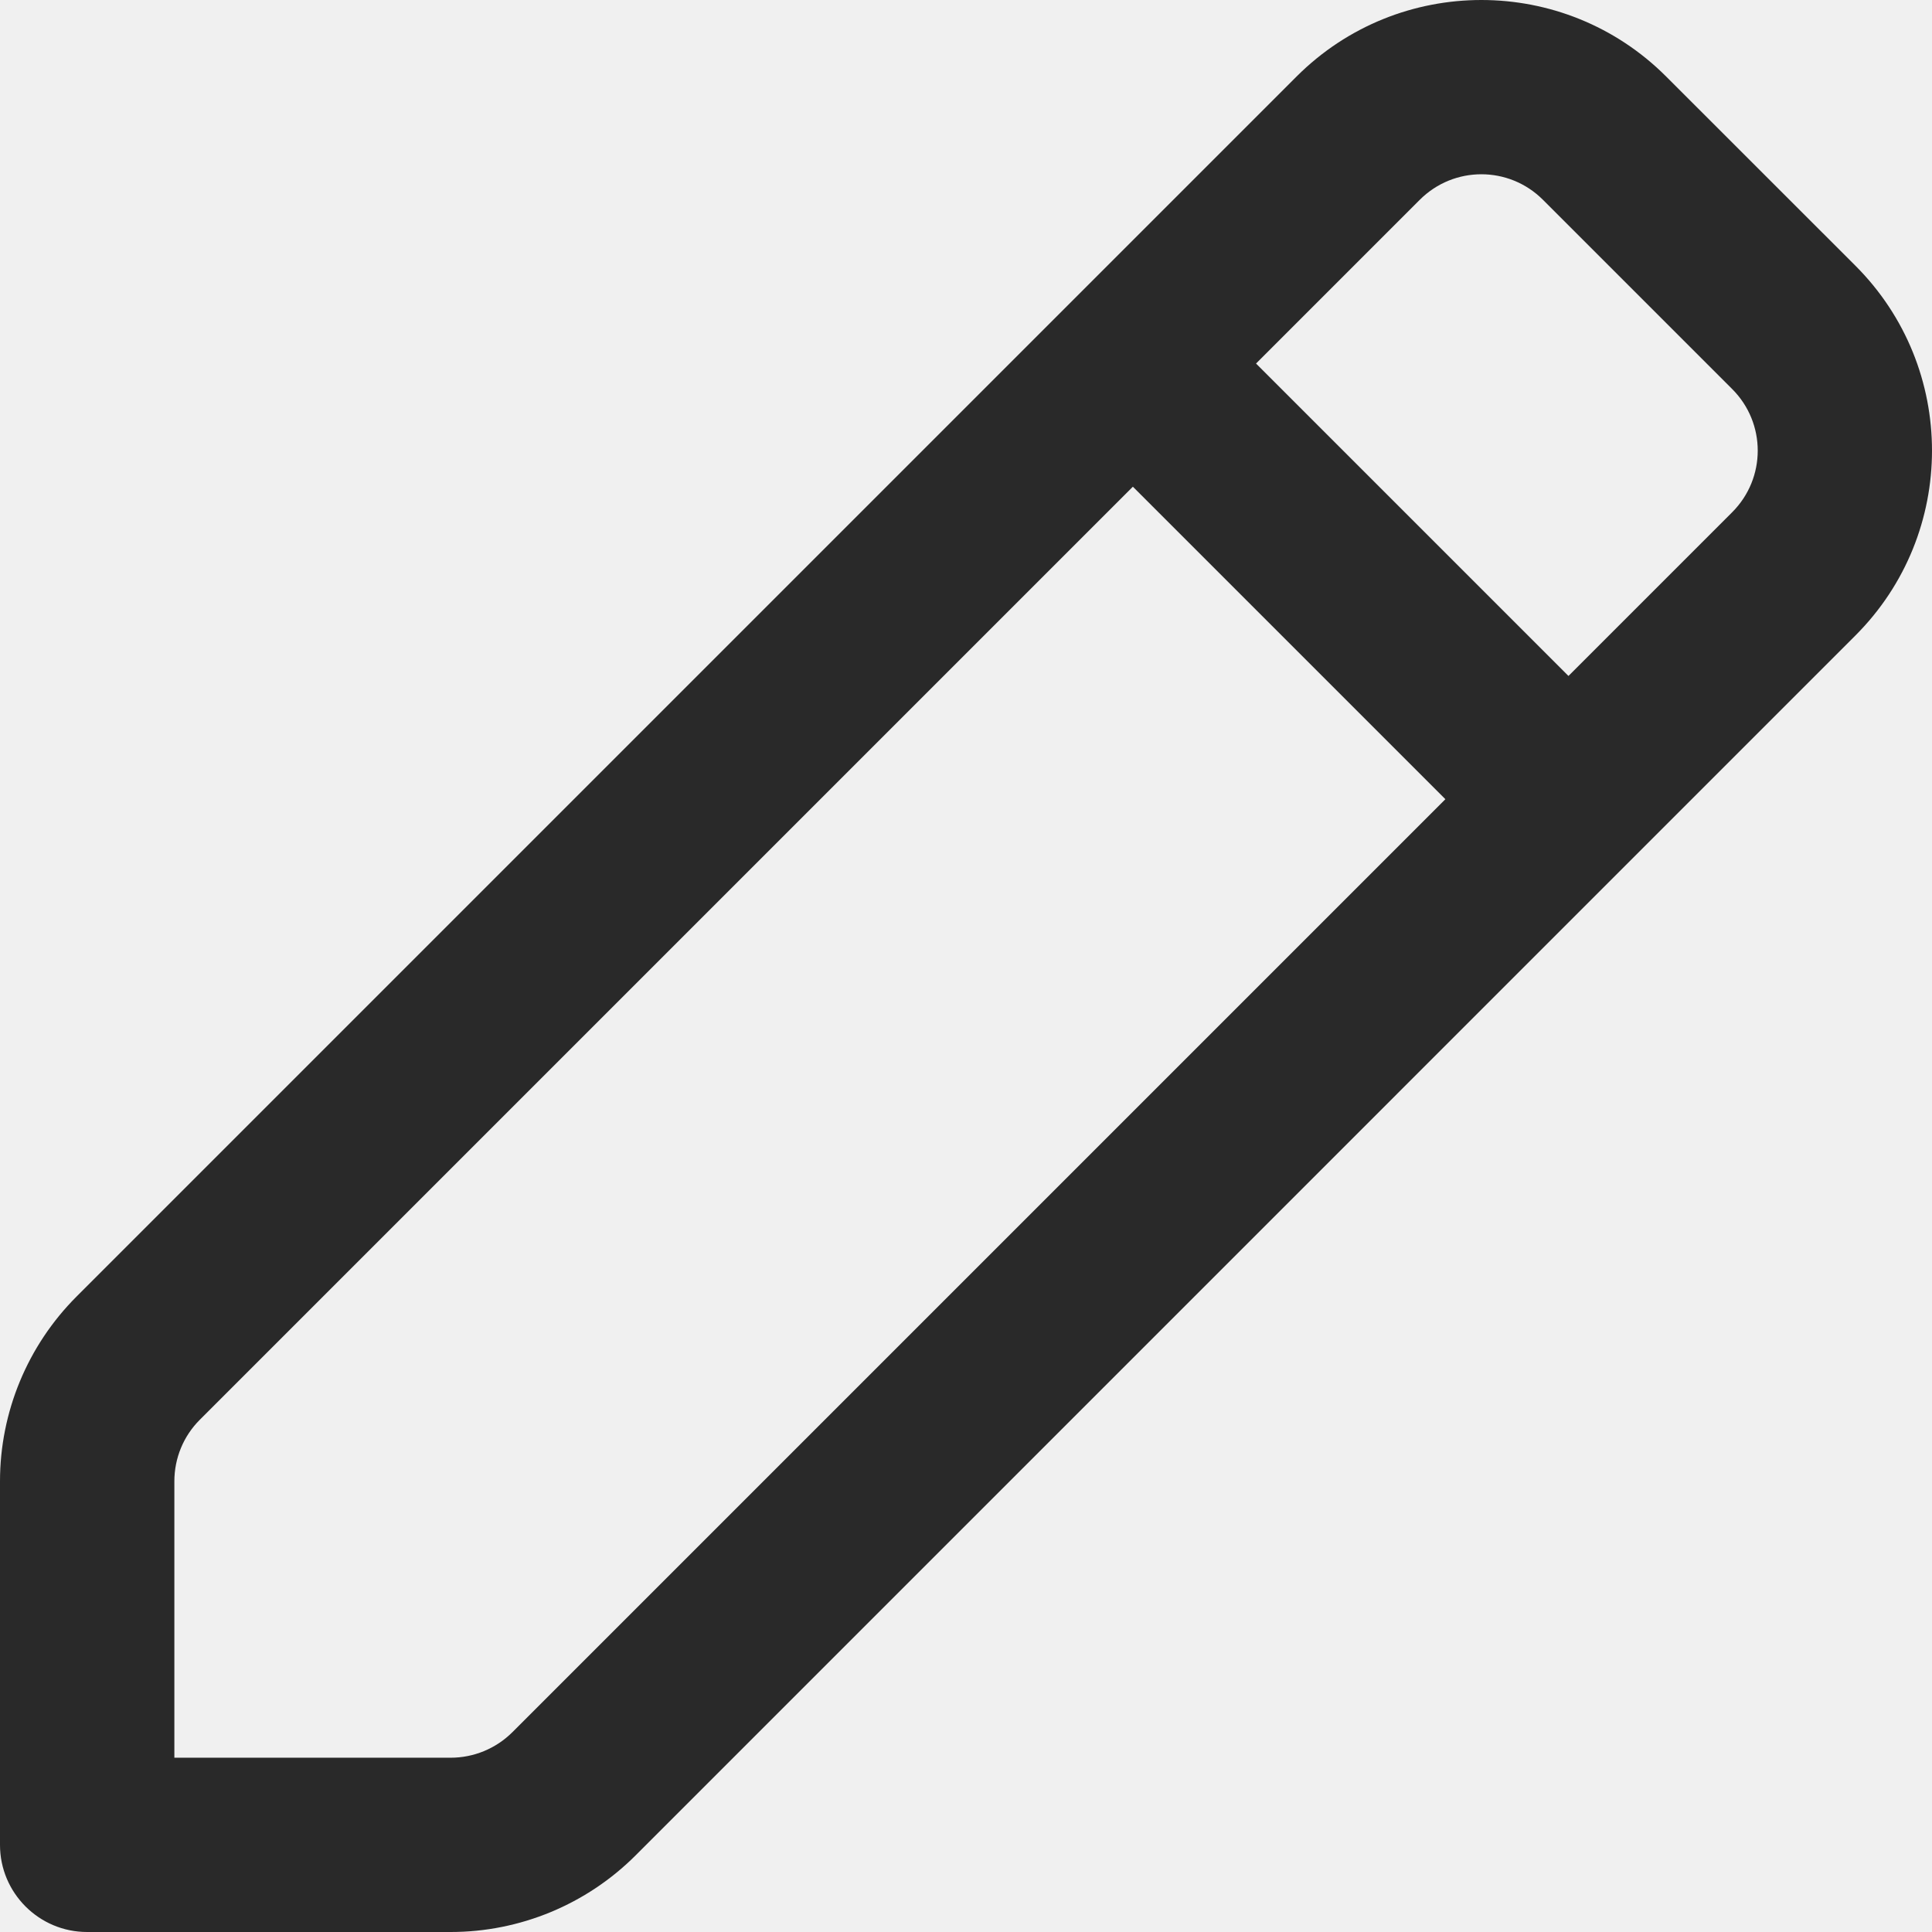
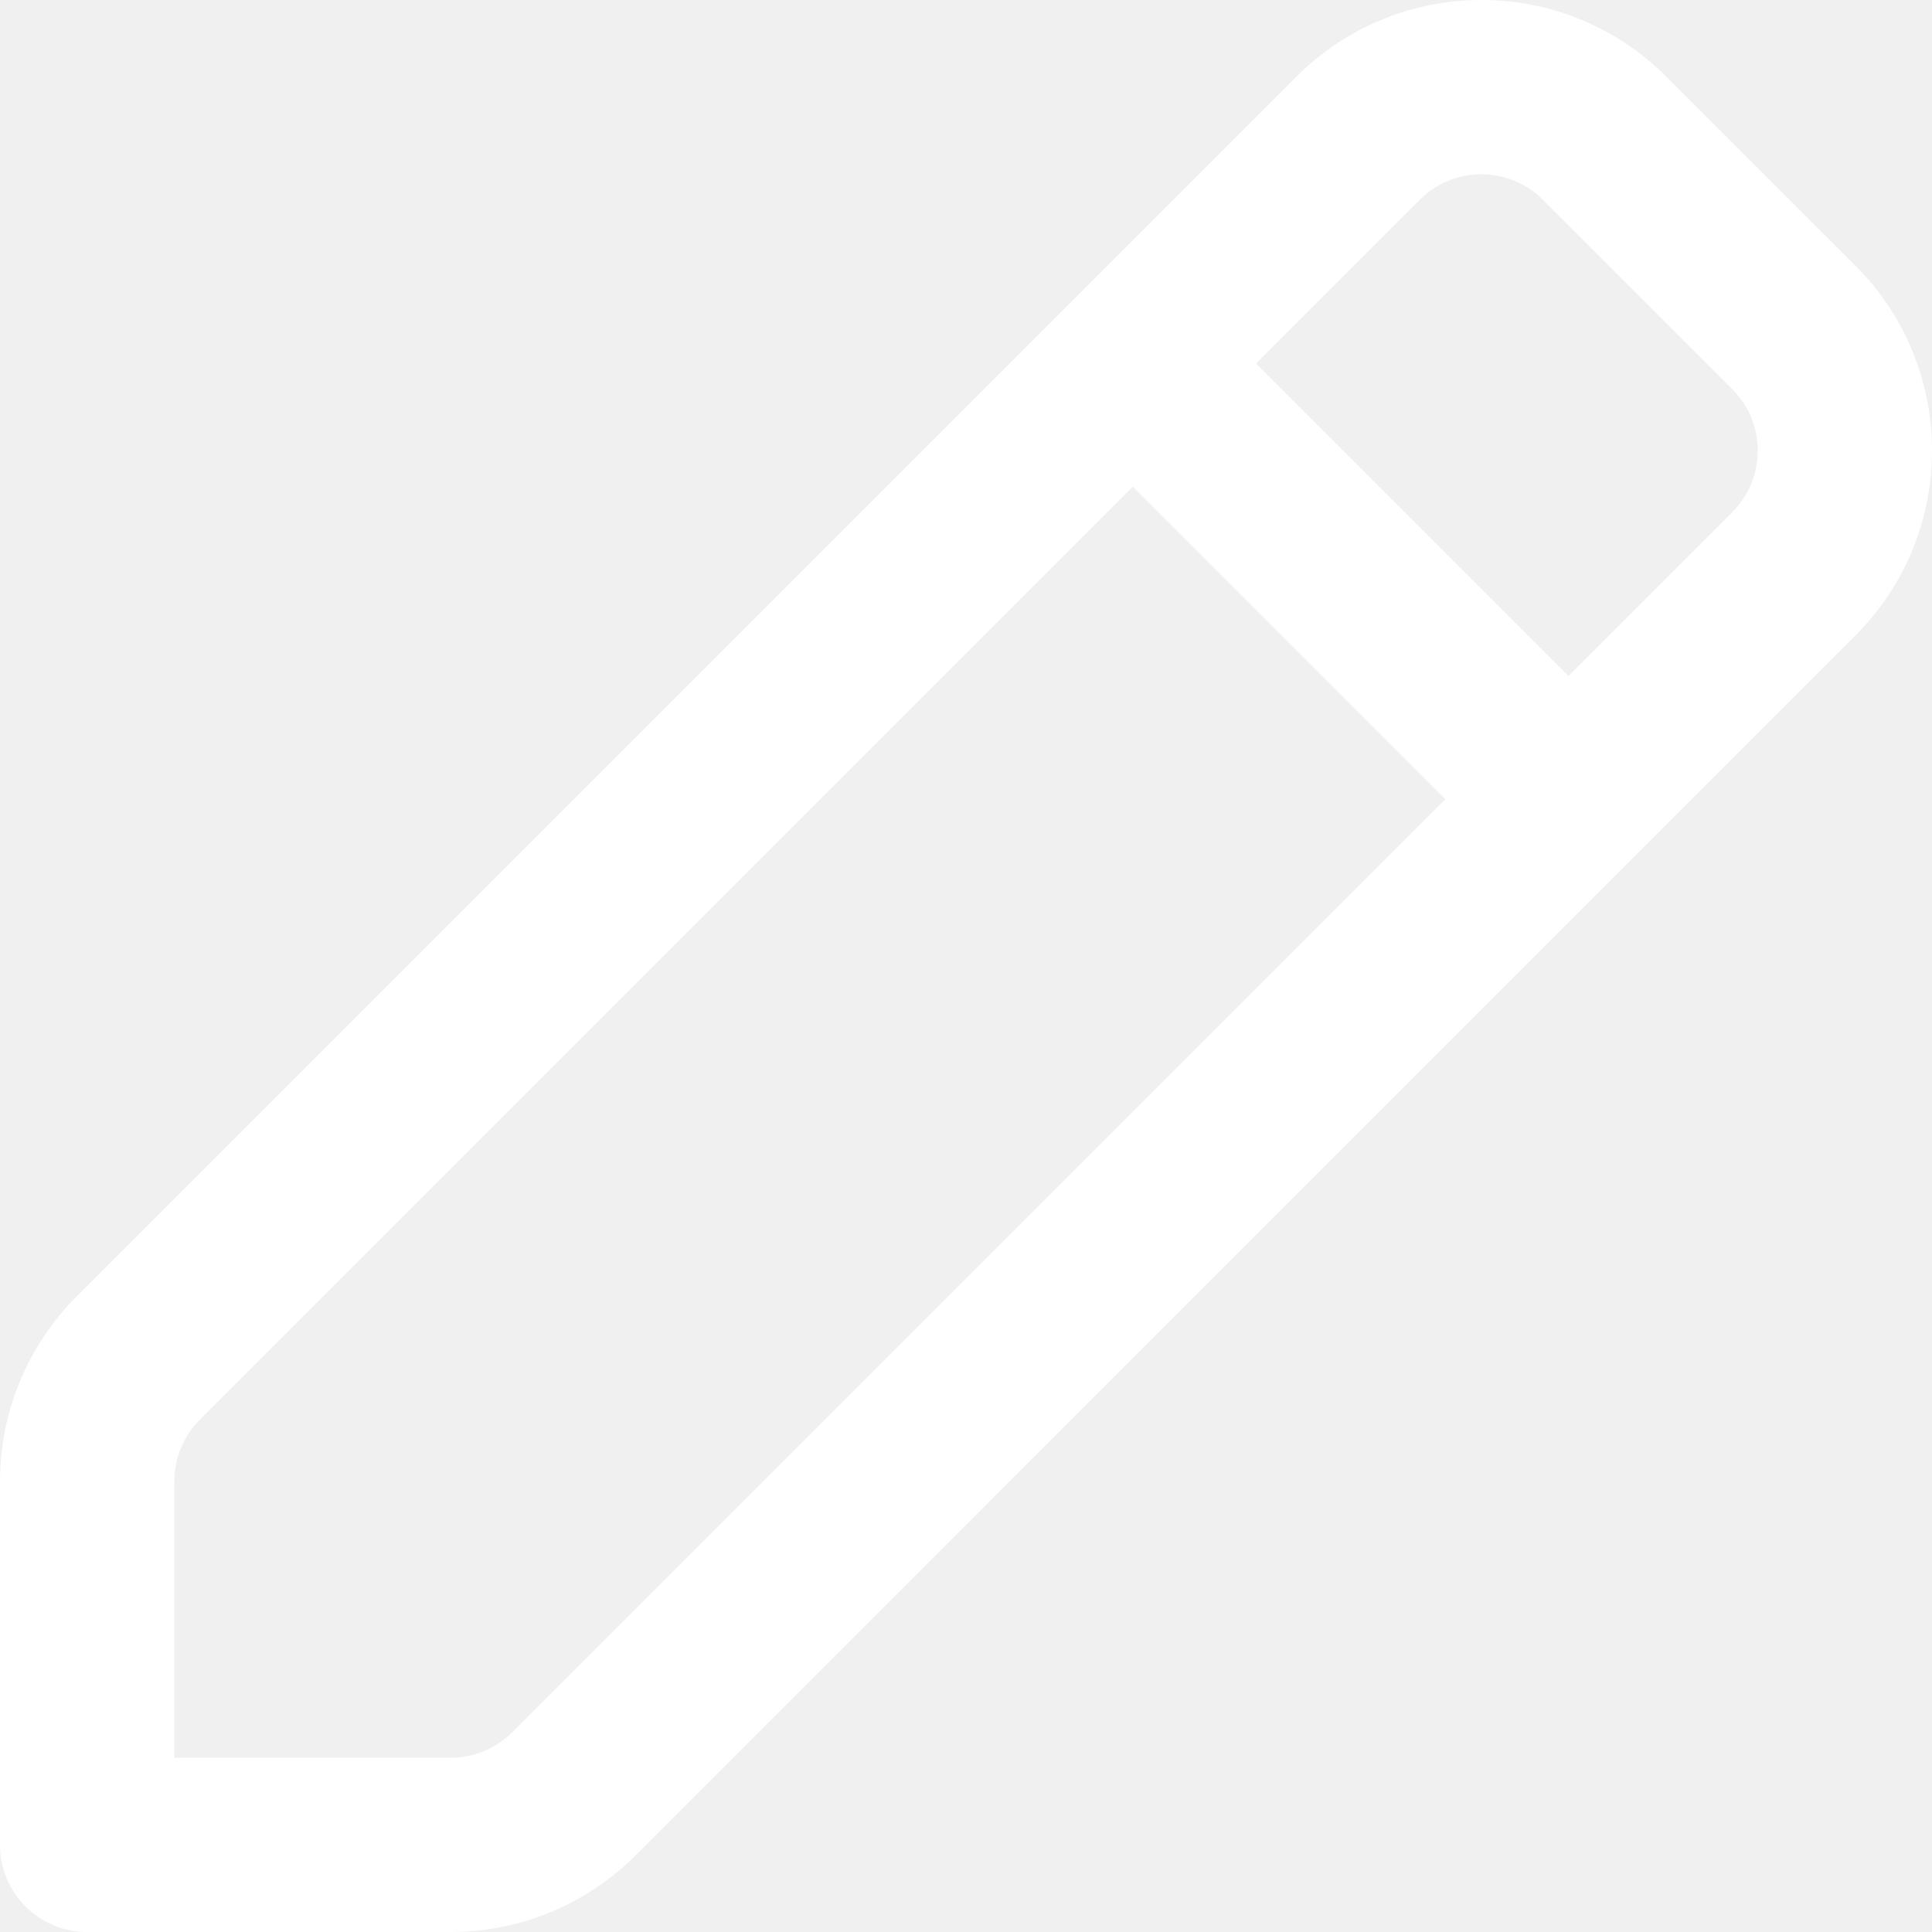
- <svg xmlns="http://www.w3.org/2000/svg" width="24" height="24" viewBox="0 0 24 24" fill="none">
-   <path fill-rule="evenodd" clip-rule="evenodd" d="M16.106 0.951C17.374 -0.317 19.431 -0.317 20.698 0.951L23.049 3.301C24.317 4.569 24.317 6.626 23.049 7.894L7.895 23.049C7.285 23.658 6.459 24 5.598 24H1.082C0.485 24 0 23.515 0 22.918V18.401C0 17.541 0.342 16.715 0.952 16.105L16.106 0.951ZM19.167 2.482C18.744 2.059 18.06 2.059 17.637 2.482L15.603 4.516L19.484 8.397L21.518 6.363C21.941 5.94 21.941 5.256 21.518 4.833L19.167 2.482ZM17.955 9.928L14.073 6.046L2.483 17.636C2.279 17.839 2.166 18.114 2.166 18.401V21.835H5.598C5.886 21.835 6.161 21.721 6.365 21.518L17.955 9.928Z" fill="#292929" />
+ <svg xmlns="http://www.w3.org/2000/svg" width="18" height="18" viewBox="0 0 24 24" fill="none">
+   <path fill-rule="evenodd" clip-rule="evenodd" d="M16.106 0.951C17.374 -0.317 19.431 -0.317 20.698 0.951L23.049 3.301C24.317 4.569 24.317 6.626 23.049 7.894L7.895 23.049C7.285 23.658 6.459 24 5.598 24H1.082C0.485 24 0 23.515 0 22.918V18.401C0 17.541 0.342 16.715 0.952 16.105L16.106 0.951ZM19.167 2.482C18.744 2.059 18.06 2.059 17.637 2.482L15.603 4.516L19.484 8.397L21.518 6.363C21.941 5.94 21.941 5.256 21.518 4.833L19.167 2.482ZM17.955 9.928L14.073 6.046L2.483 17.636C2.279 17.839 2.166 18.114 2.166 18.401V21.835H5.598C5.886 21.835 6.161 21.721 6.365 21.518L17.955 9.928Z" fill="#fff" />
</svg>
